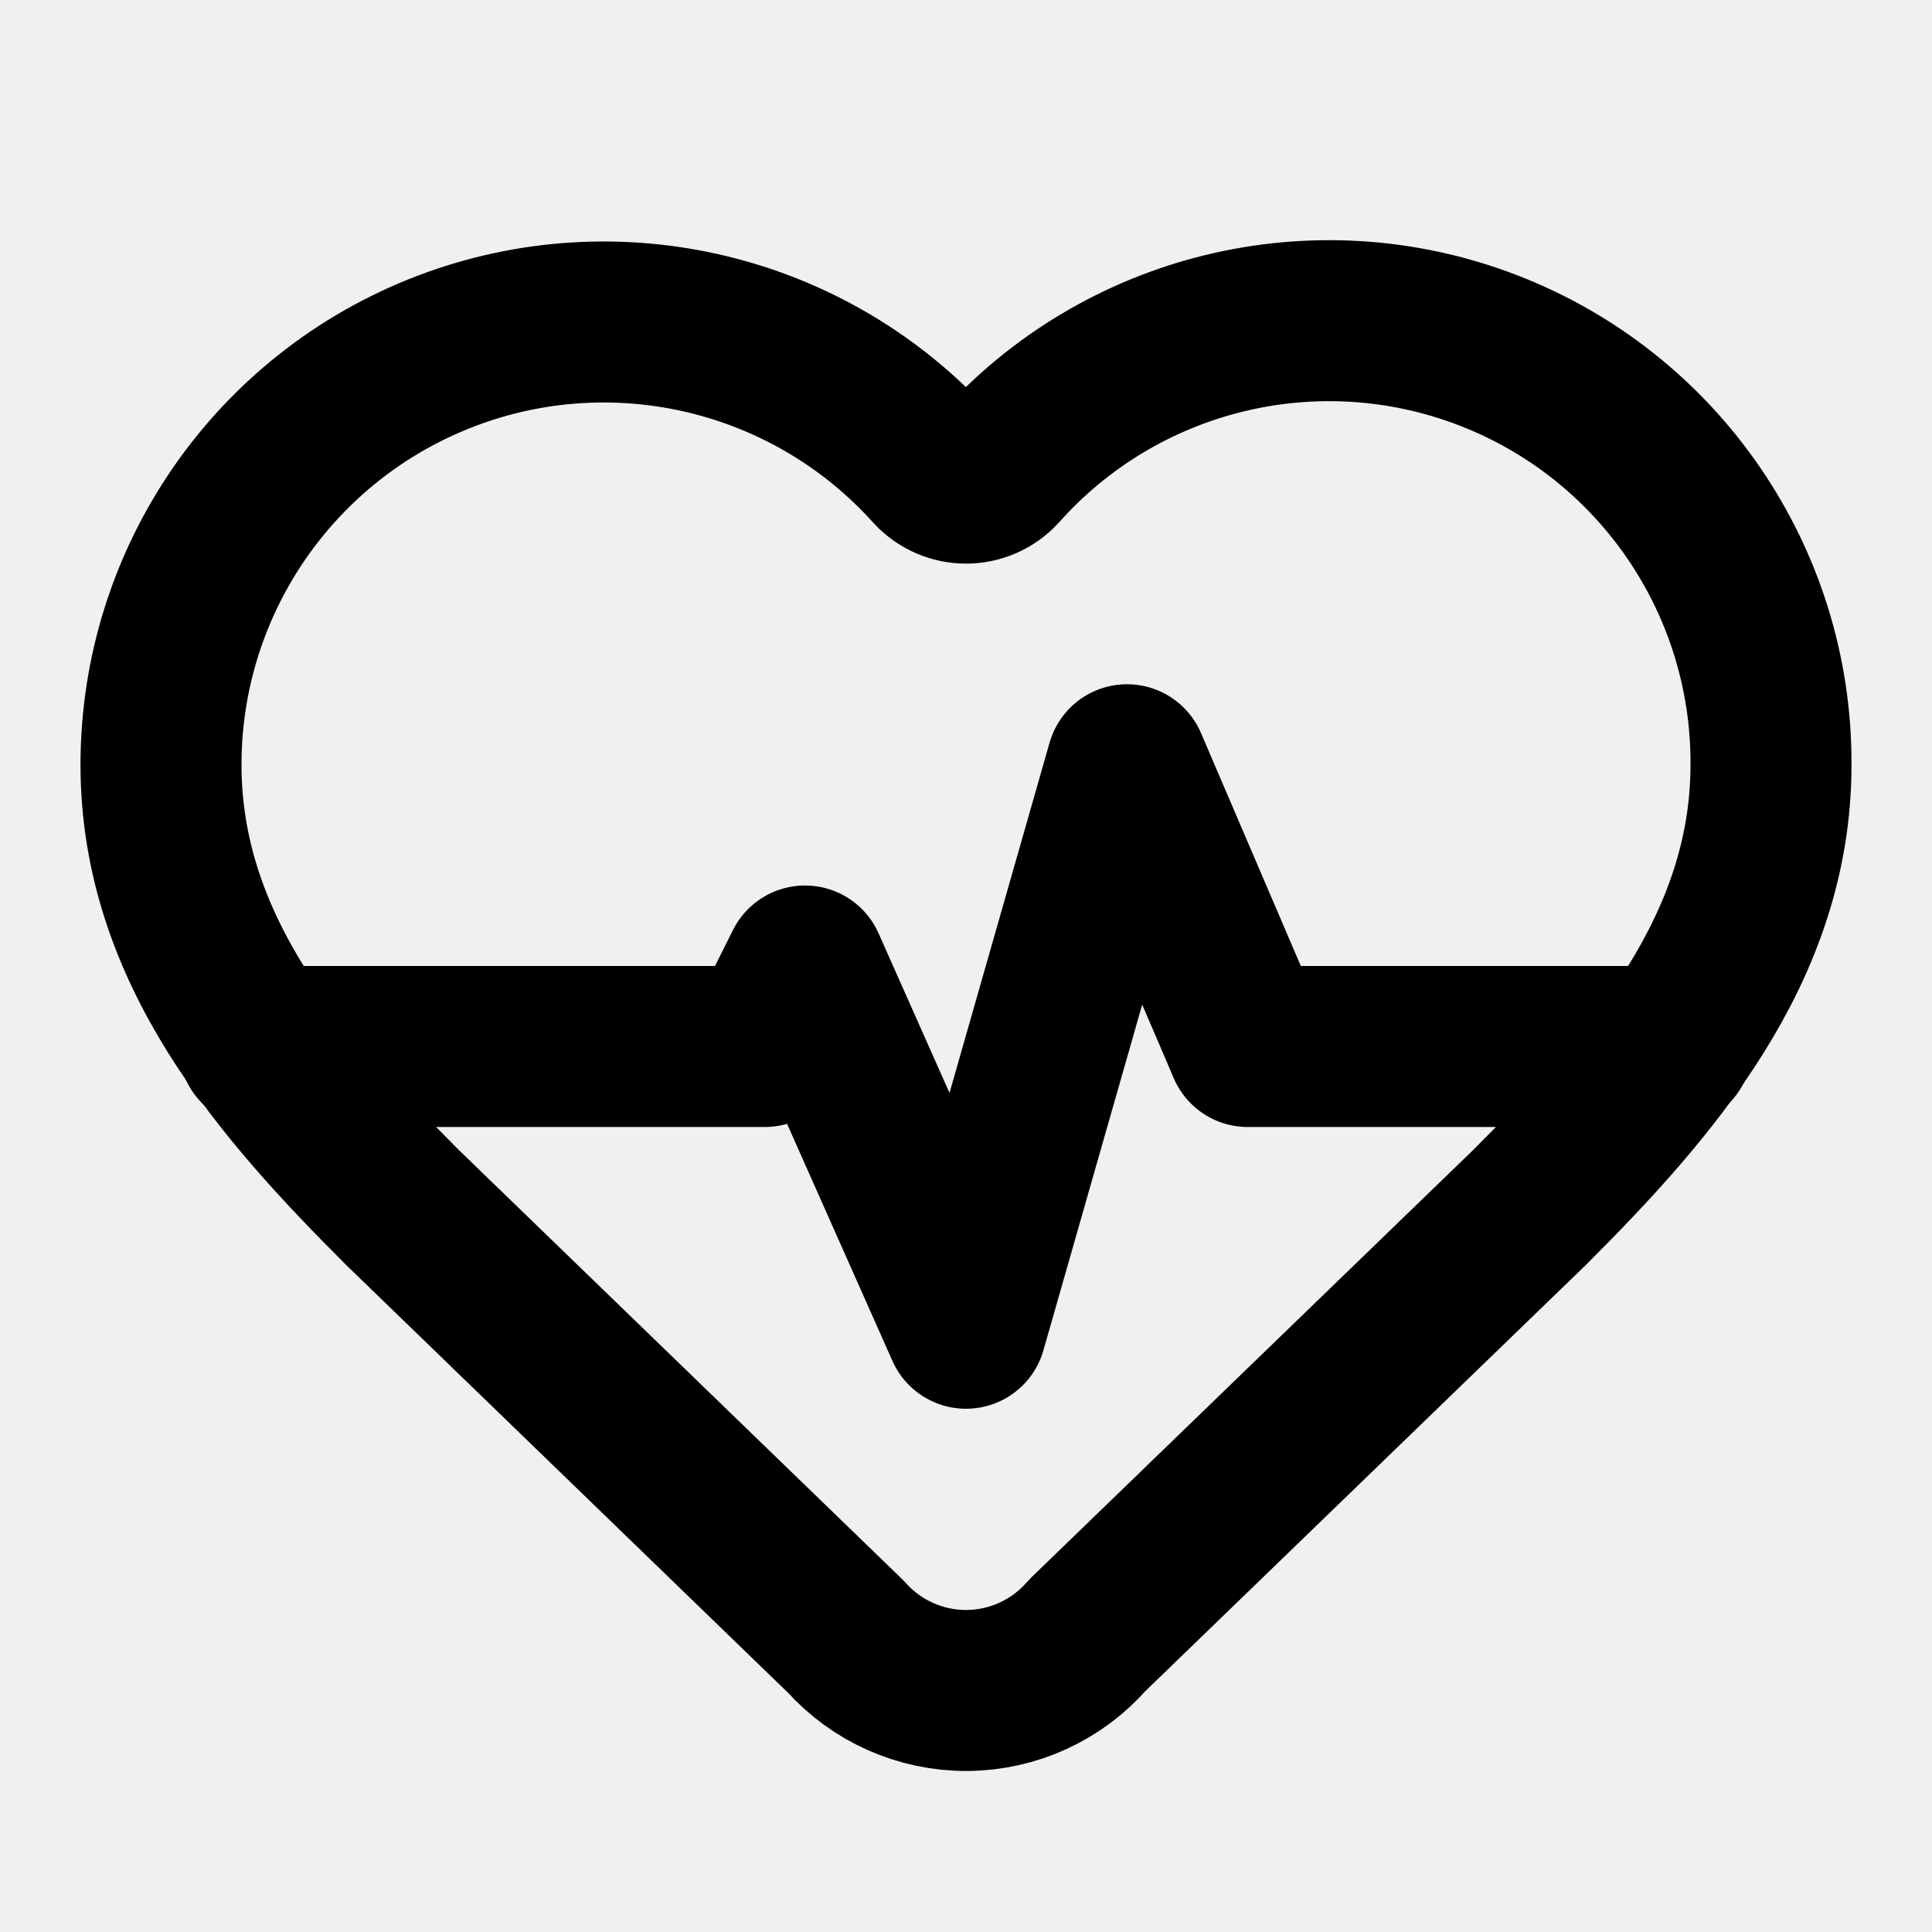
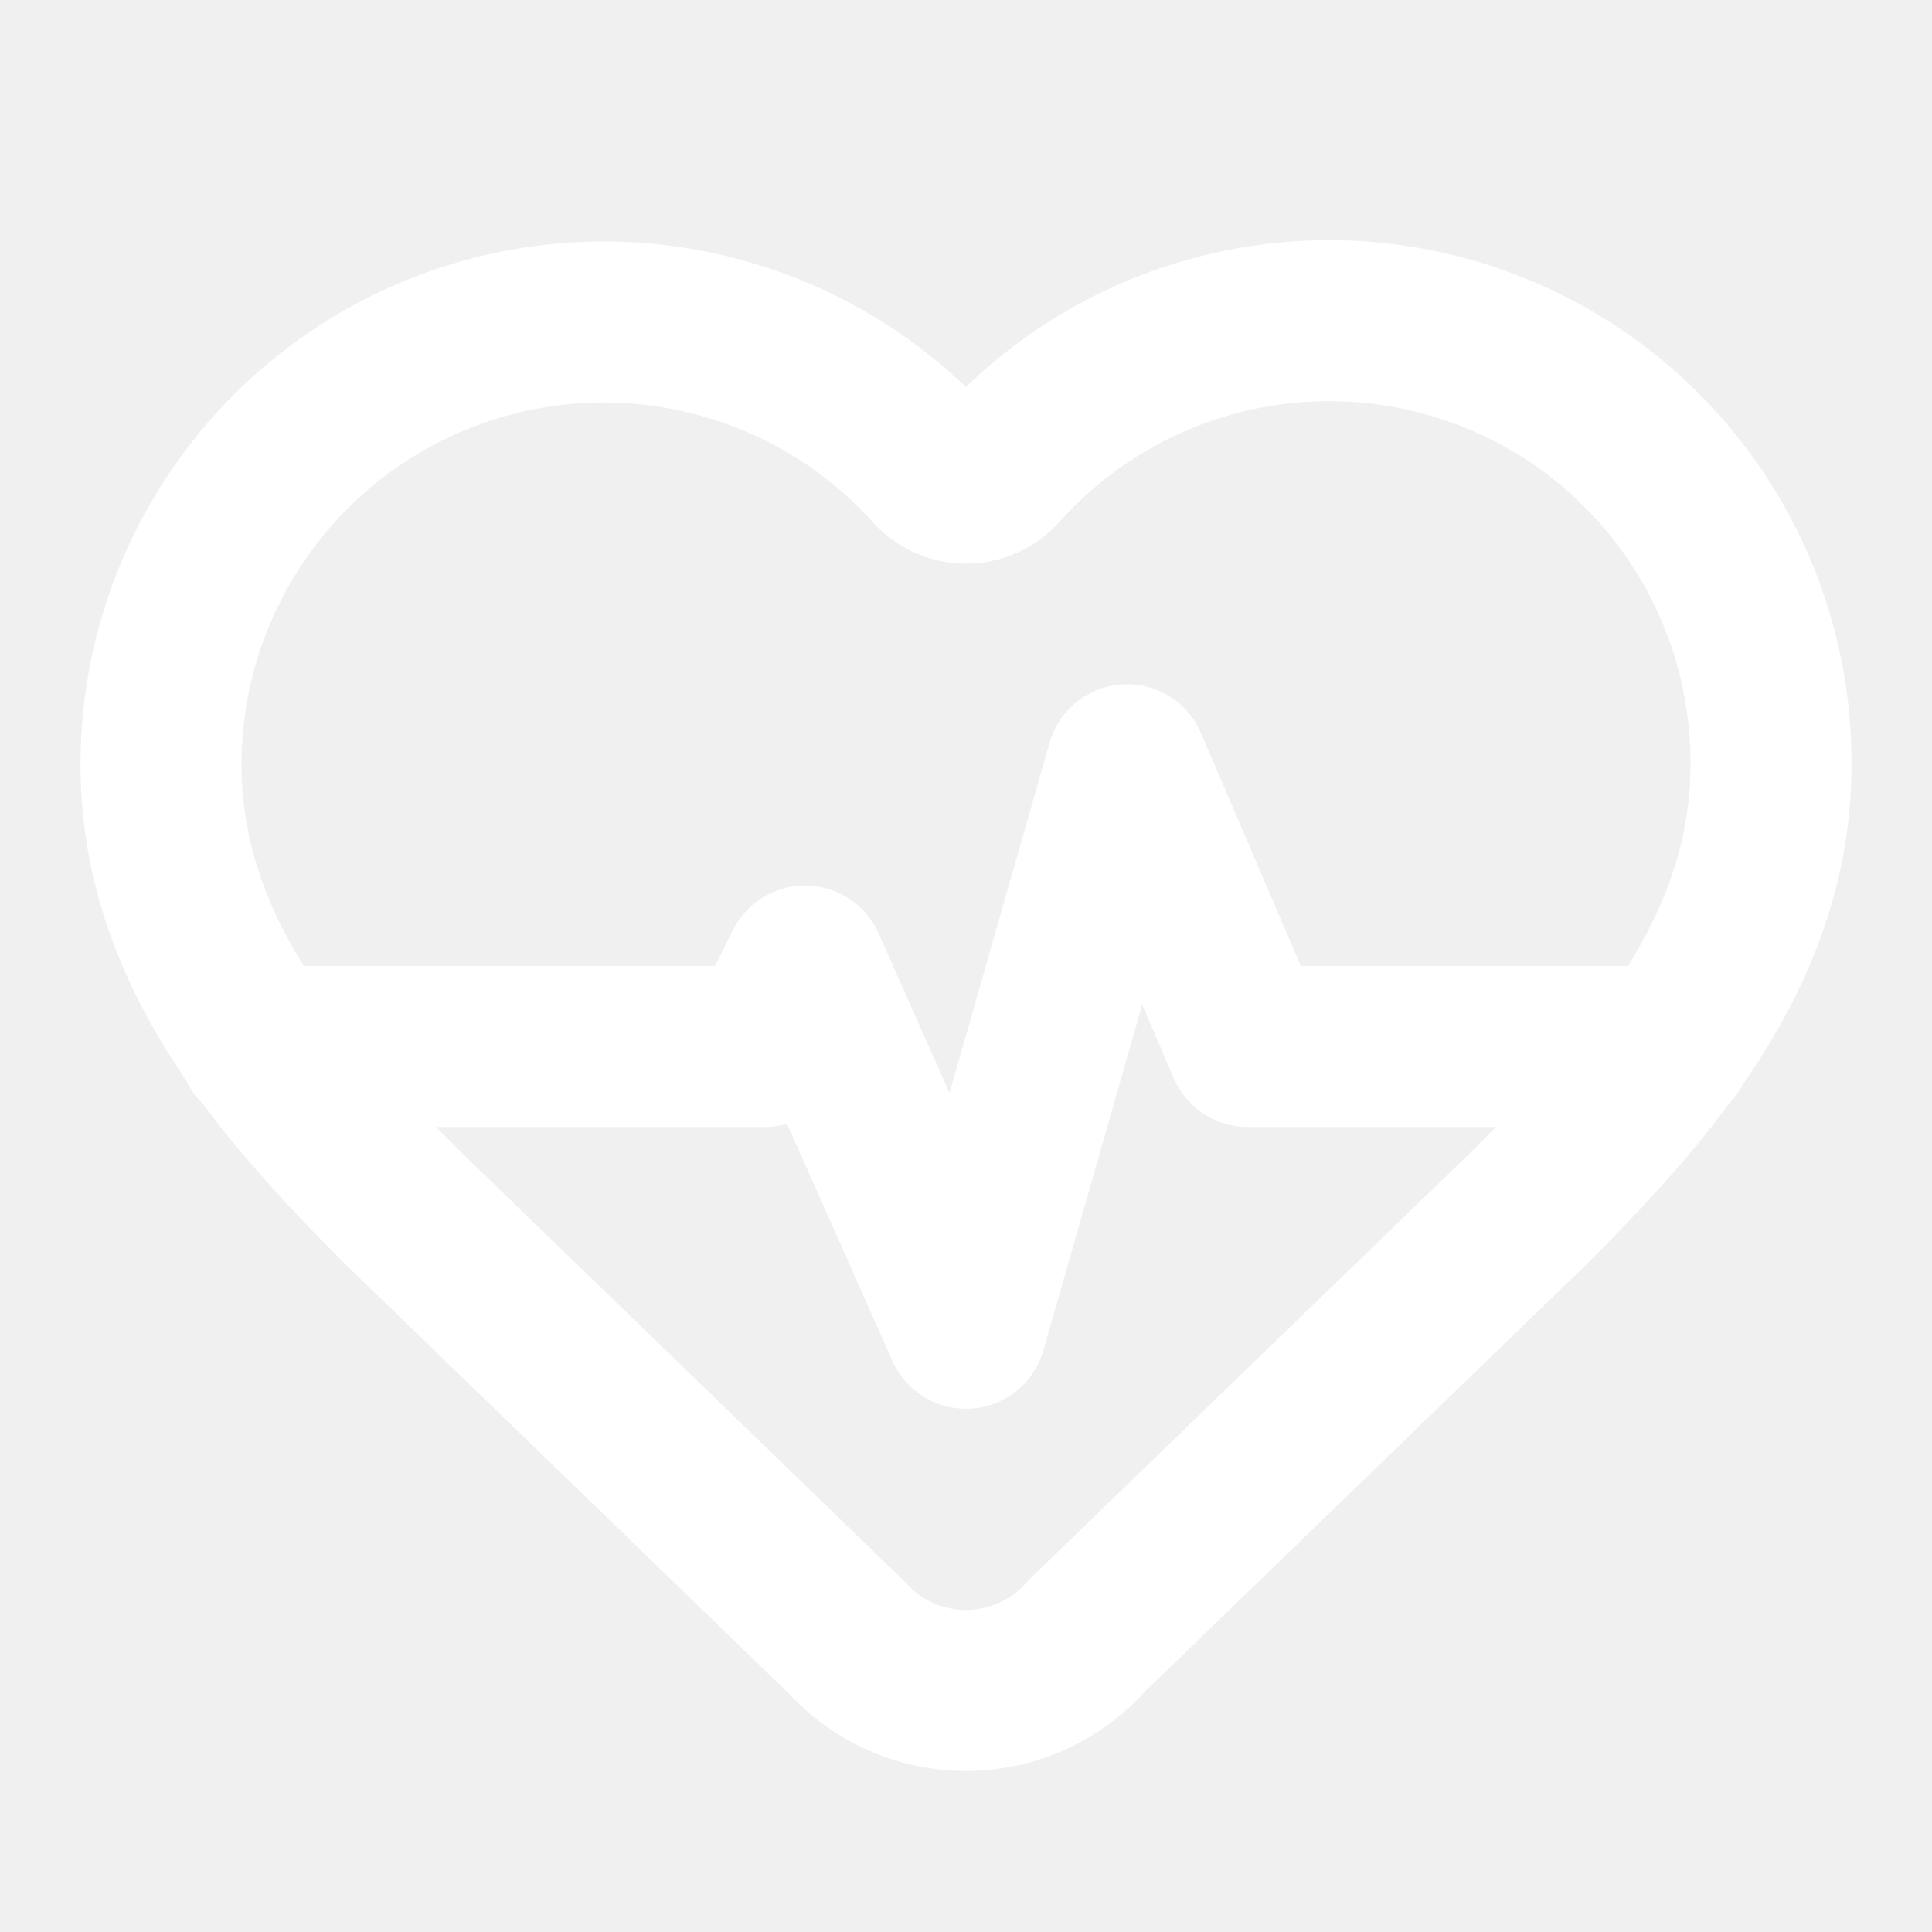
- <svg xmlns="http://www.w3.org/2000/svg" width="24" height="24" viewBox="0 0 24 24" fill="none" stroke="currentColor" stroke-width="2" stroke-linecap="round" stroke-linejoin="round" class="lucide lucide-heart-pulse w-5 h-5" aria-hidden="true" data-source-pos="37:41-37:75" data-source-name="HeartPulse">
+ <svg xmlns="http://www.w3.org/2000/svg" width="24" height="24" viewBox="0 0 24 24" fill="none" stroke="white" stroke-width="2" stroke-linecap="round" stroke-linejoin="round" class="lucide lucide-heart-pulse w-5 h-5" aria-hidden="true" data-source-pos="37:41-37:75" data-source-name="HeartPulse">
  <path d="M2 9.5a5.5 5.5 0 0 1 9.591-3.676.56.56 0 0 0 .818 0A5.49 5.49 0 0 1 22 9.5c0 2.29-1.5 4-3 5.5l-5.492 5.313a2 2 0 0 1-3 .019L5 15c-1.5-1.5-3-3.2-3-5.5" />
  <path d="M3.22 13H9.5l.5-1 2 4.5 2-7 1.5 3.5h5.27" />
</svg>
